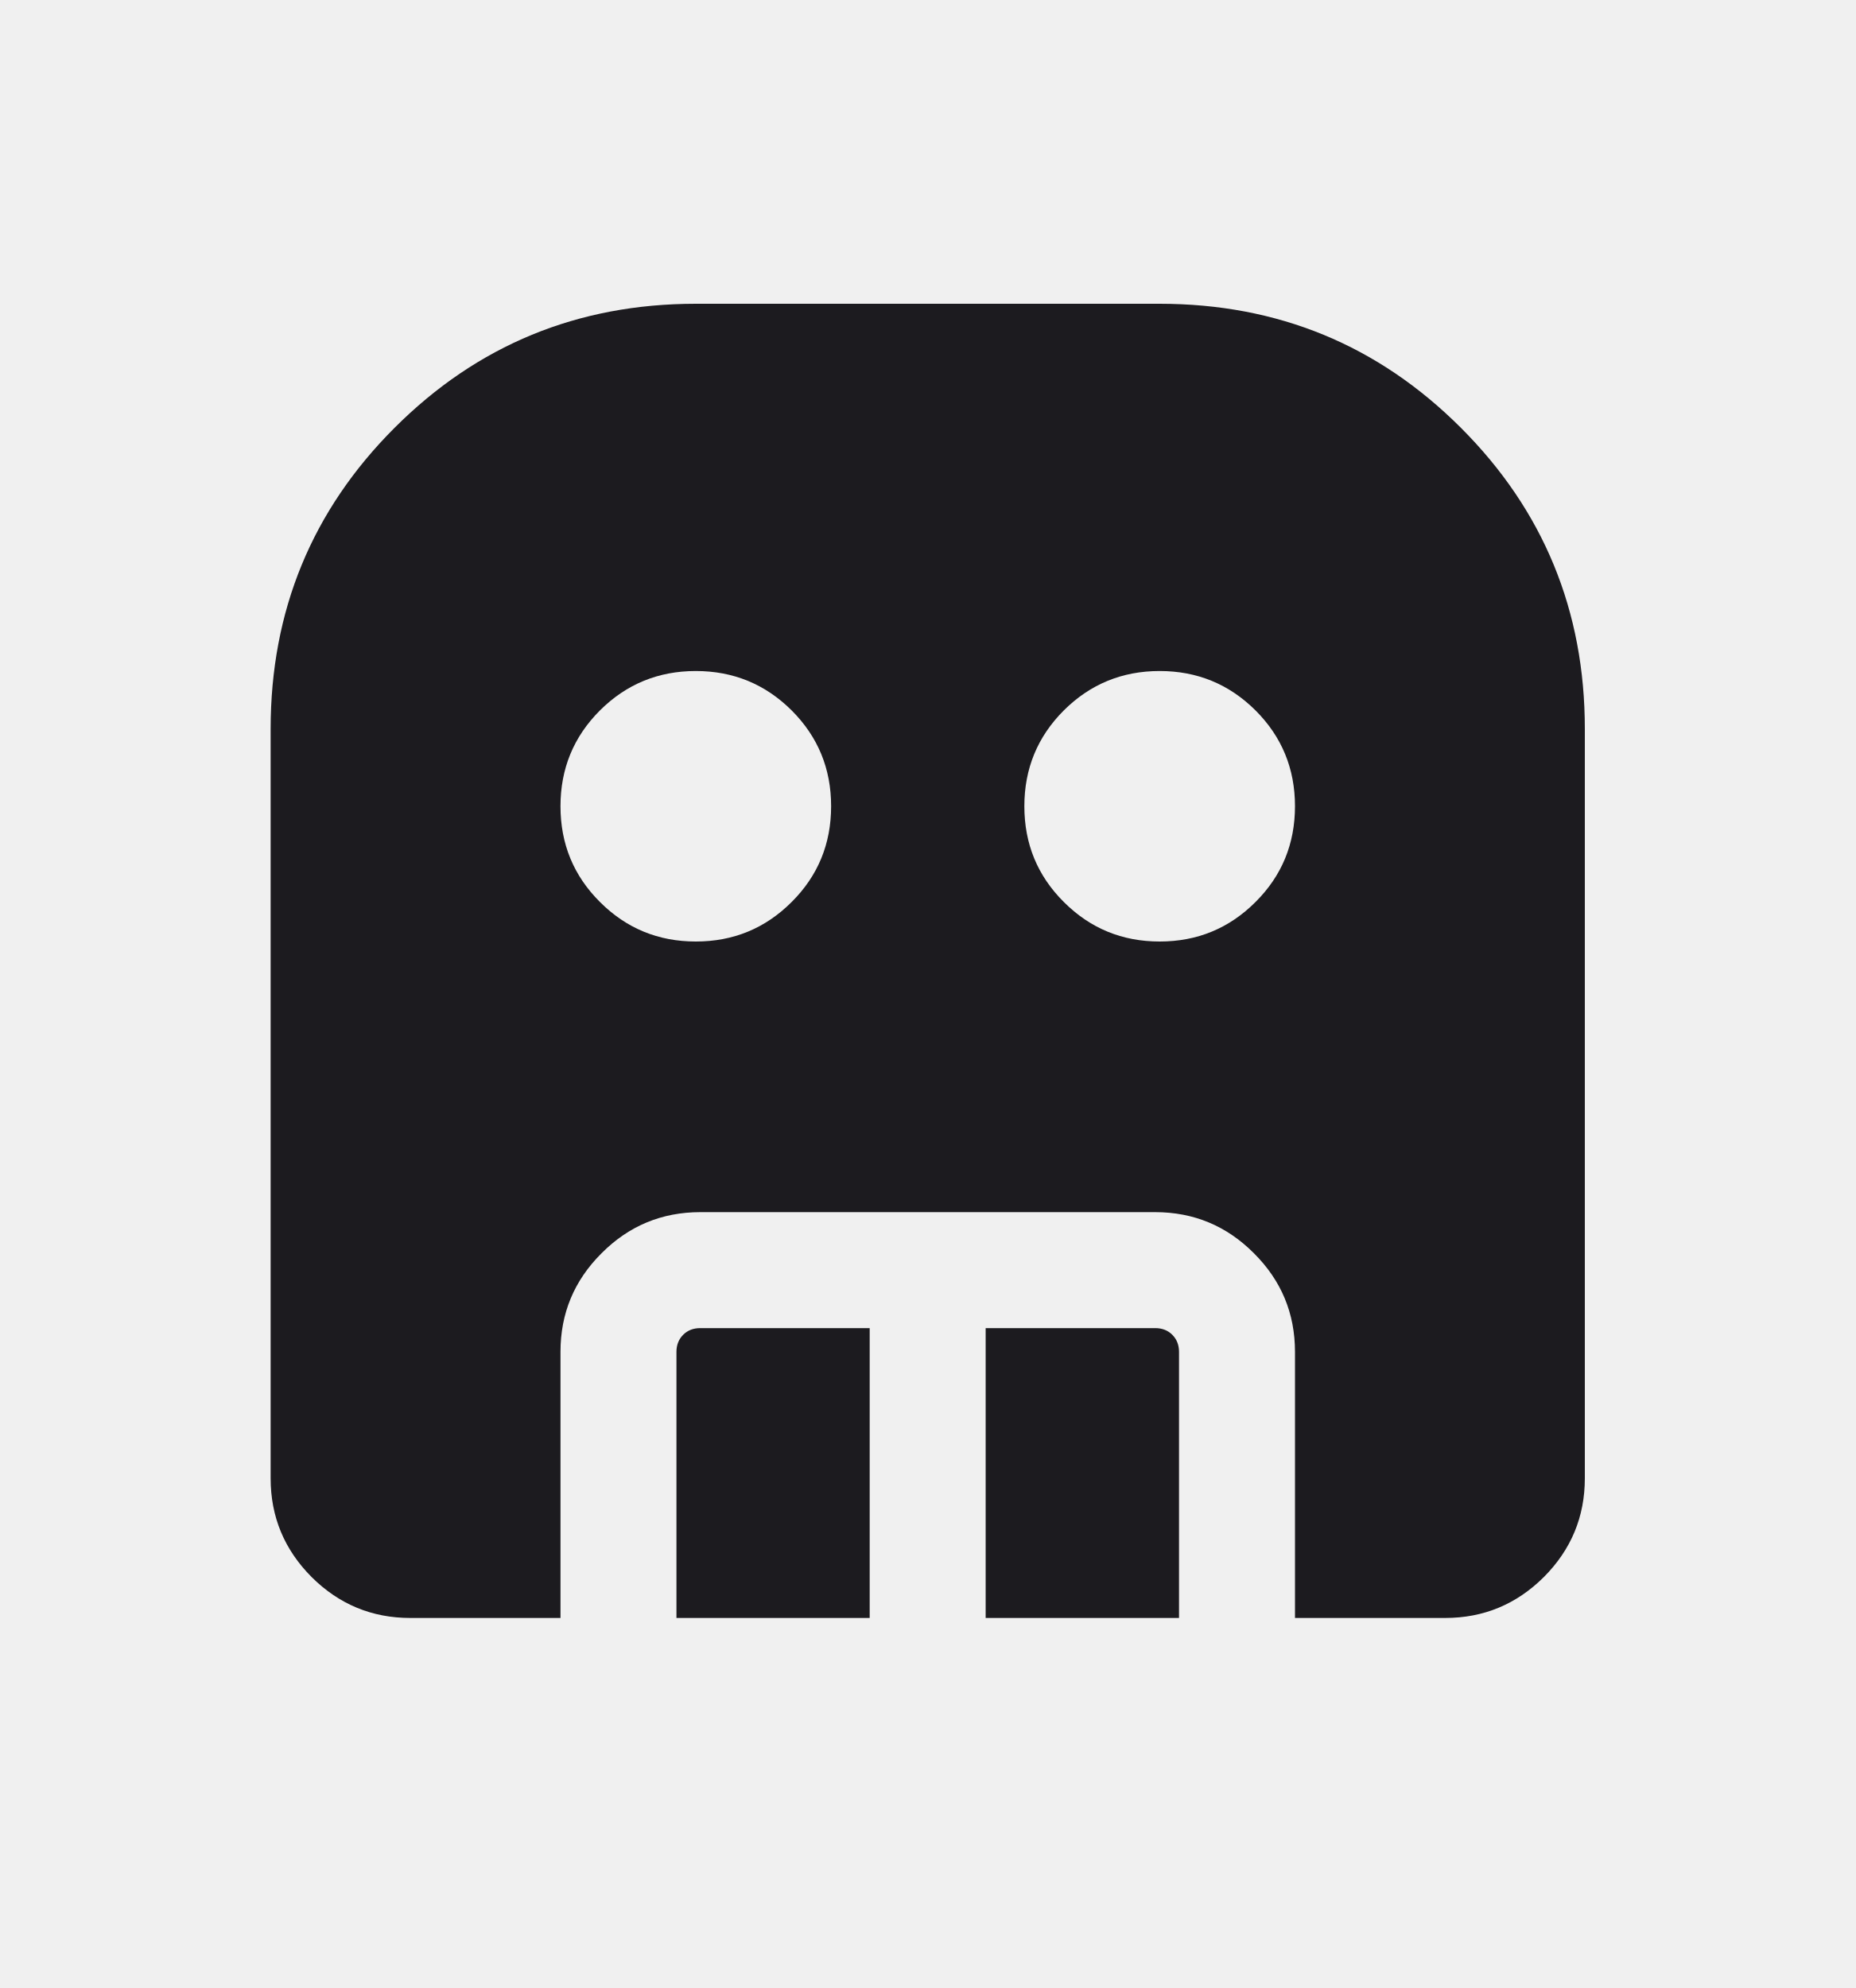
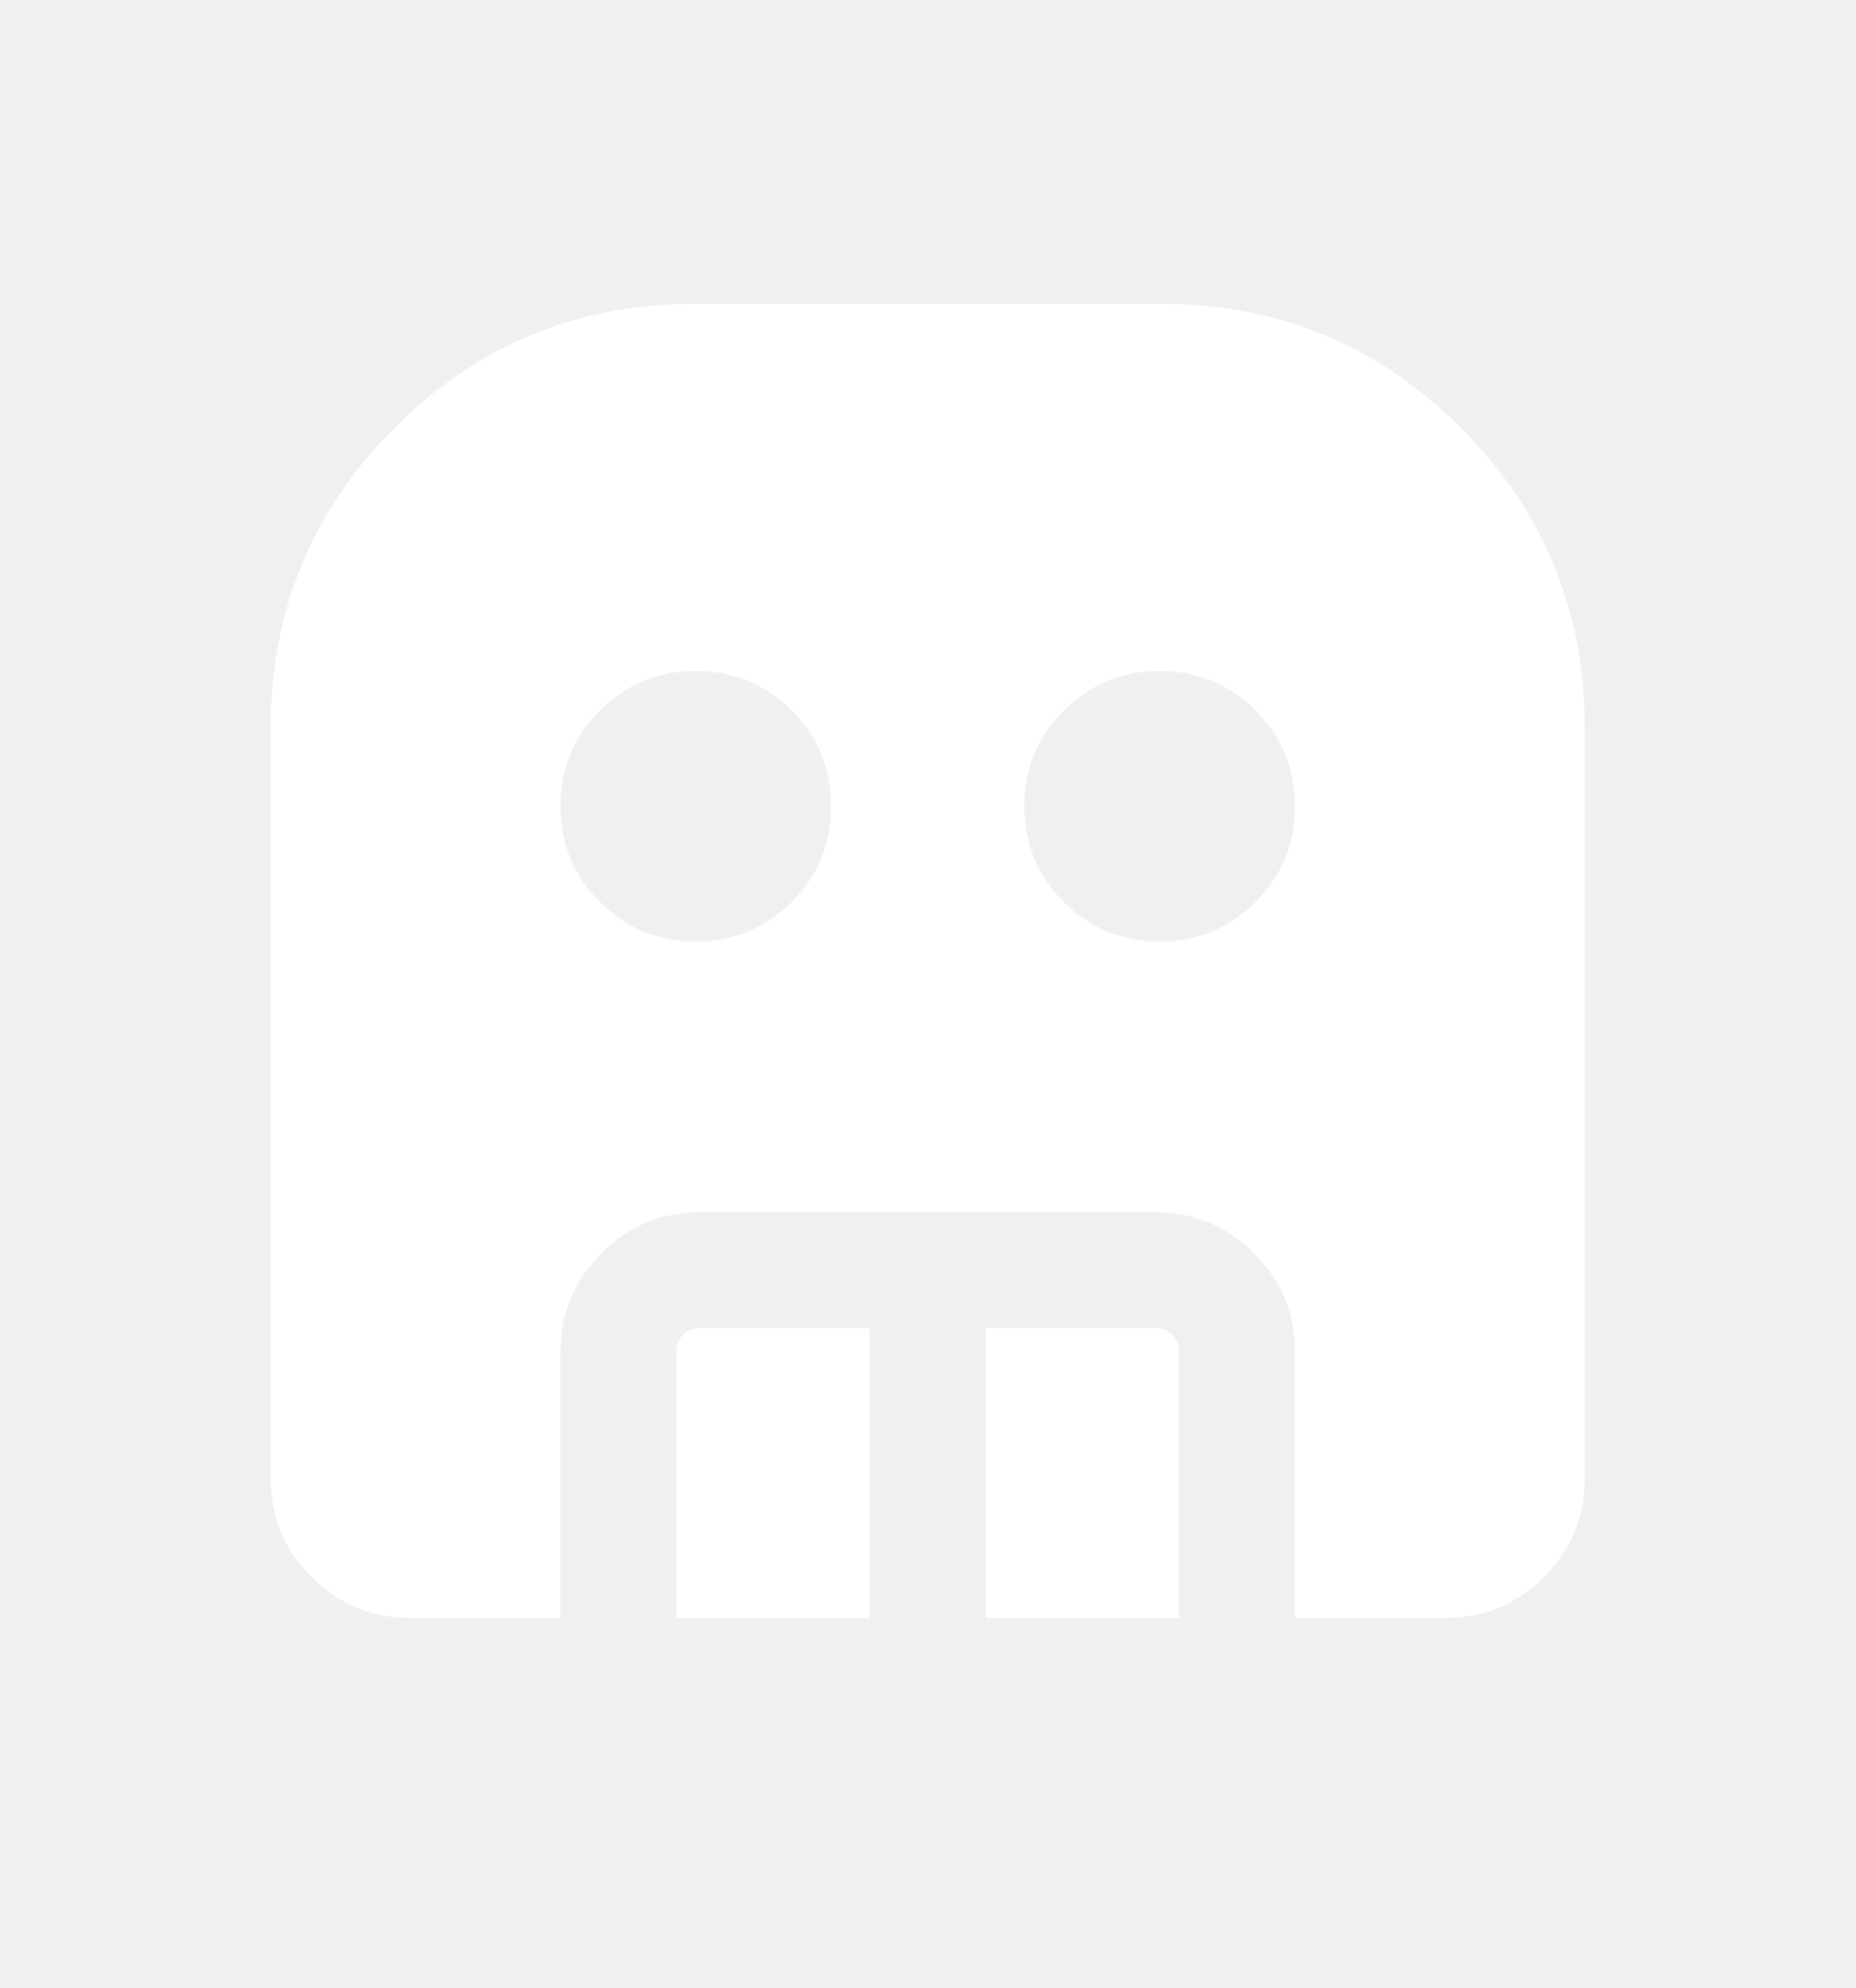
<svg xmlns="http://www.w3.org/2000/svg" width="14" height="15" viewBox="0 0 14 15" fill="none">
  <mask id="mask0_7541_22828" style="mask-type:alpha" maskUnits="userSpaceOnUse" x="0" y="0" width="14" height="15">
    <rect y="0.25" width="14" height="14" fill="#D9D9D9" />
  </mask>
  <g mask="url(#mask0_7541_22828)">
-     <path d="M5.25 7.104C5.533 7.104 5.774 7.005 5.973 6.806C6.172 6.608 6.271 6.367 6.271 6.083C6.271 5.8 6.172 5.559 5.973 5.36C5.774 5.162 5.533 5.063 5.25 5.063C4.967 5.063 4.726 5.162 4.527 5.36C4.328 5.559 4.229 5.8 4.229 6.083C4.229 6.367 4.328 6.608 4.527 6.806C4.726 7.005 4.967 7.104 5.25 7.104ZM8.75 7.104C9.033 7.104 9.274 7.005 9.473 6.806C9.672 6.608 9.771 6.367 9.771 6.083C9.771 5.8 9.672 5.559 9.473 5.36C9.274 5.162 9.033 5.063 8.75 5.063C8.467 5.063 8.226 5.162 8.027 5.36C7.828 5.559 7.729 5.8 7.729 6.083C7.729 6.367 7.828 6.608 8.027 6.806C8.226 7.005 8.467 7.104 8.75 7.104ZM5.104 12.208V10.2C5.104 10.148 5.121 10.105 5.155 10.071C5.188 10.038 5.231 10.021 5.284 10.021H6.562V12.208H5.104ZM7.437 12.208V10.021H8.716C8.769 10.021 8.812 10.038 8.845 10.071C8.879 10.105 8.896 10.148 8.896 10.2V12.208H7.437ZM3.096 12.208C2.806 12.208 2.558 12.105 2.351 11.899C2.145 11.692 2.042 11.444 2.042 11.154V5.5C2.042 4.609 2.354 3.851 2.977 3.228C3.601 2.604 4.359 2.292 5.25 2.292H8.75C9.641 2.292 10.399 2.604 11.023 3.228C11.646 3.851 11.958 4.609 11.958 5.5V11.154C11.958 11.444 11.855 11.692 11.649 11.899C11.442 12.105 11.194 12.208 10.904 12.208H9.771V10.2C9.771 9.91 9.668 9.662 9.461 9.456C9.255 9.249 9.006 9.146 8.716 9.146H5.284C4.994 9.146 4.745 9.249 4.539 9.456C4.332 9.662 4.229 9.91 4.229 10.2V12.208H3.096Z" fill="#1C1B1F" />
+     <path d="M5.25 7.104C5.533 7.104 5.774 7.005 5.973 6.806C6.172 6.608 6.271 6.367 6.271 6.083C6.271 5.8 6.172 5.559 5.973 5.36C5.774 5.162 5.533 5.063 5.25 5.063C4.967 5.063 4.726 5.162 4.527 5.36C4.328 5.559 4.229 5.8 4.229 6.083C4.229 6.367 4.328 6.608 4.527 6.806C4.726 7.005 4.967 7.104 5.25 7.104ZM8.75 7.104C9.033 7.104 9.274 7.005 9.473 6.806C9.672 6.608 9.771 6.367 9.771 6.083C9.771 5.8 9.672 5.559 9.473 5.36C9.274 5.162 9.033 5.063 8.75 5.063C8.467 5.063 8.226 5.162 8.027 5.36C7.828 5.559 7.729 5.8 7.729 6.083C7.729 6.367 7.828 6.608 8.027 6.806C8.226 7.005 8.467 7.104 8.75 7.104ZM5.104 12.208V10.2C5.104 10.148 5.121 10.105 5.155 10.071C5.188 10.038 5.231 10.021 5.284 10.021H6.562V12.208H5.104ZM7.437 12.208V10.021H8.716C8.769 10.021 8.812 10.038 8.845 10.071C8.879 10.105 8.896 10.148 8.896 10.2V12.208H7.437ZM3.096 12.208C2.806 12.208 2.558 12.105 2.351 11.899C2.145 11.692 2.042 11.444 2.042 11.154V5.5C2.042 4.609 2.354 3.851 2.977 3.228C3.601 2.604 4.359 2.292 5.25 2.292H8.75C9.641 2.292 10.399 2.604 11.023 3.228C11.646 3.851 11.958 4.609 11.958 5.5V11.154C11.958 11.444 11.855 11.692 11.649 11.899C11.442 12.105 11.194 12.208 10.904 12.208H9.771V10.2C9.771 9.91 9.668 9.662 9.461 9.456C9.255 9.249 9.006 9.146 8.716 9.146H5.284C4.994 9.146 4.745 9.249 4.539 9.456C4.332 9.662 4.229 9.91 4.229 10.2V12.208H3.096Z" fill="#FFFFFF" />
  </g>
</svg>
